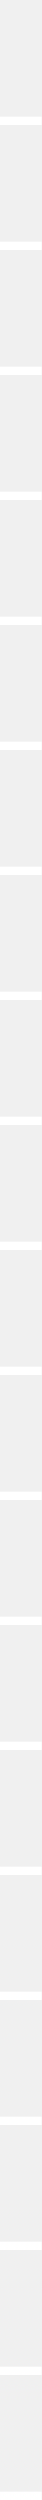
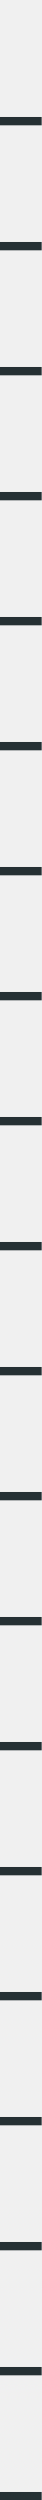
- <svg xmlns="http://www.w3.org/2000/svg" width="5" height="300" id="svg2" version="1.1">
-   <defs id="defs4" />
+ <svg xmlns="http://www.w3.org/2000/svg" version="1.1" id="svg2" x="0px" y="0px" viewBox="0 0 5 300" enable-background="new 0 0 5 300" xml:space="preserve">
  <g id="layer1" transform="translate(0,-752.3622)">
-     <path style="fill:#ffffff;fill-opacity:1;stroke:none" d="m 0,766.362 0,1 5,0 0,-1 -5,0 z m 0,15 0,1 5,0 0,-1 -5,0 z m 0,15 0,1 5,0 0,-1 -5,0 z m 0,15 0,1 5,0 0,-1 -5,0 z m 0,15 0,1 5,0 0,-1 -5,0 z m 0,15 0,1 5,0 0,-1 -5,0 z m 0,15 0,1 5,0 0,-1 -5,0 z m 0,15 0,1 5,0 0,-1 -5,0 z m 0,15 0,1 5,0 0,-1 -5,0 z m 0,15 0,1 5,0 0,-1 -5,0 z m 0,15 0,1 5,0 0,-1 -5,0 z m 0,15 0,1 5,0 0,-1 -5,0 z m 0,15 0,1 5,0 0,-1 -5,0 z m 0,15 0,1 5,0 0,-1 -5,0 z m 0,15 0,1 5,0 0,-1 -5,0 z m 0,15 0,1 5,0 0,-1 -5,0 z m 0,15 0,1 5,0 0,-1 -5,0 z m 0,15 0,1 5,0 0,-1 -5,0 z m 0,15 0,1 5,0 0,-1 -5,0 z m 0,15 0,1 5,0 0,-1 -5,0 z" id="rect13753-45" />
+     <g>
+       <path id="rect13753-45_8_" fill="#253033" d="M0,766.4v1h5v-1H0z M0,781.4v1h5v-1H0z M0,796.4v1    h5v-1H0z M0,811.4v1h5v-1H0z M0,826.4v1h5v-1H0z M0,841.4v1h5v-1H0z M0,856.4v1h5v-1H0z M0,871.4v1h5v-1H0z M0,886.4v1h5v-1H0z     M0,901.4v1h5v-1H0z M0,916.4v1h5v-1H0z M0,931.4v1h5v-1H0z M0,946.4v1h5v-1H0z M0,961.4v1h5v-1H0z M0,976.4v1h5v-1H0z M0,991.4v1    h5v-1H0z M0,1006.4v1h5v-1H0z M0,1021.4v1h5v-1H0z M0,1036.4v1h5v-1H0z M0,1051.4v1h5v-1H0z" />
+     </g>
  </g>
</svg>
